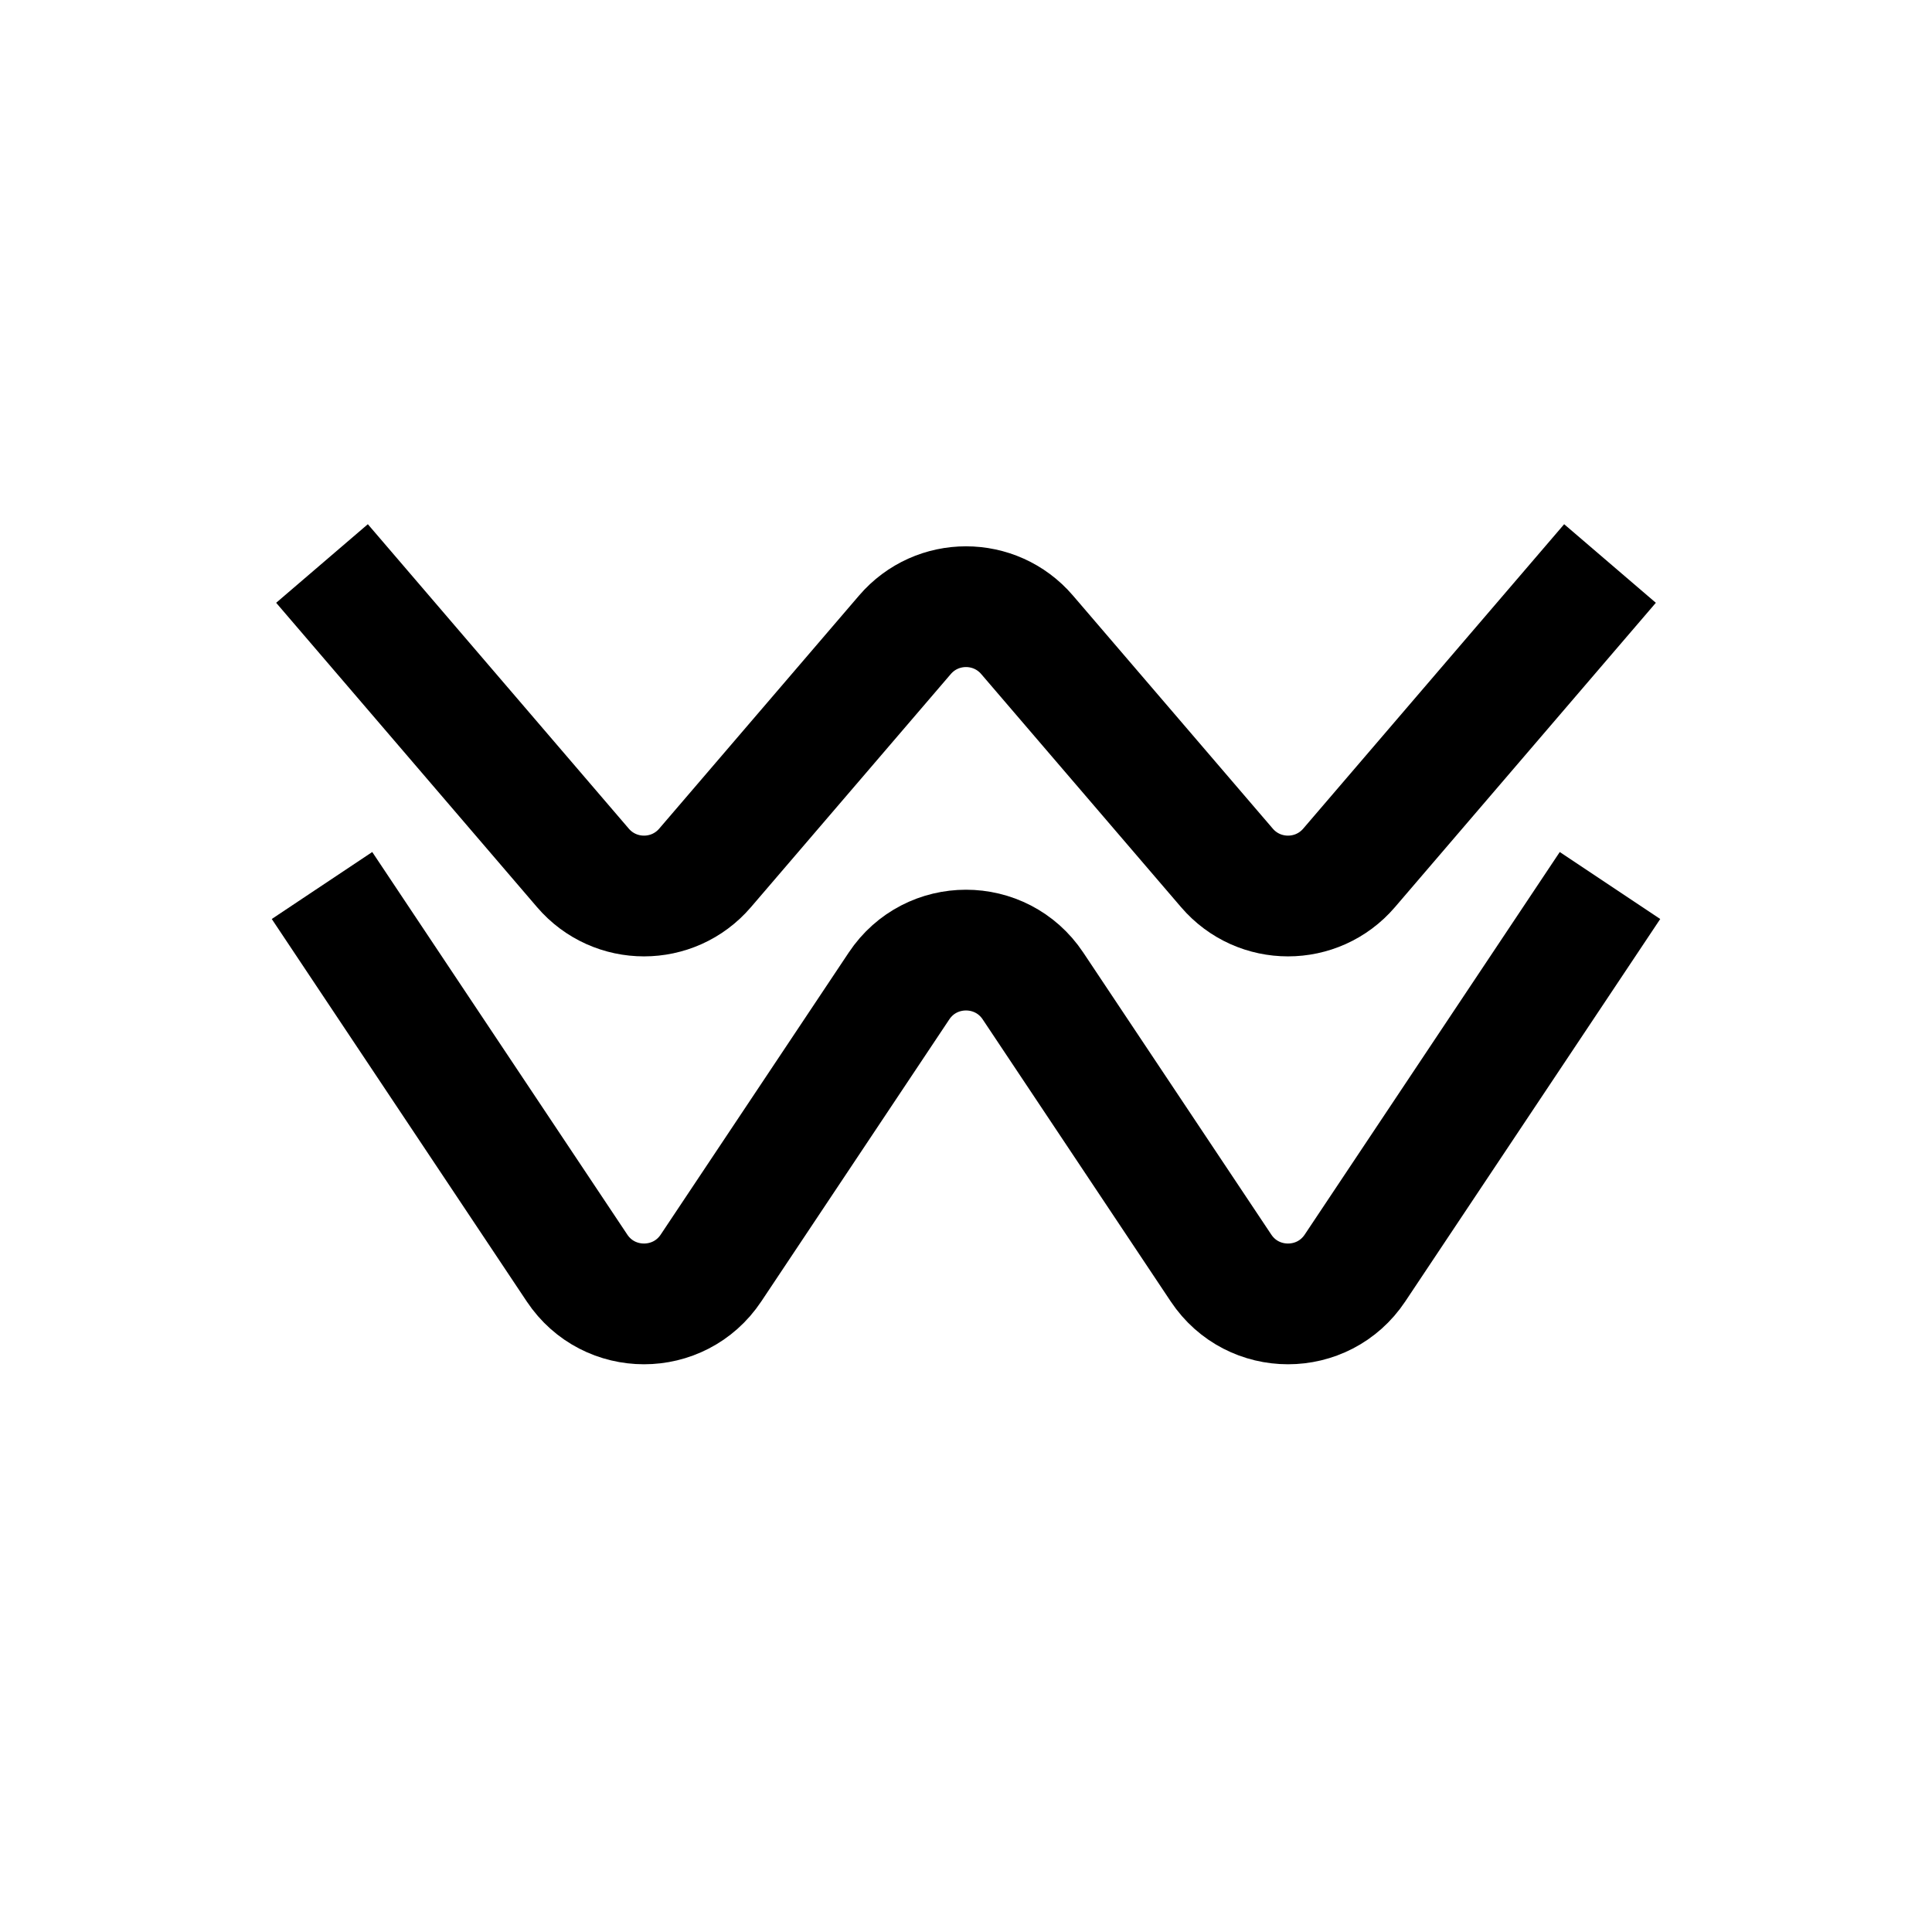
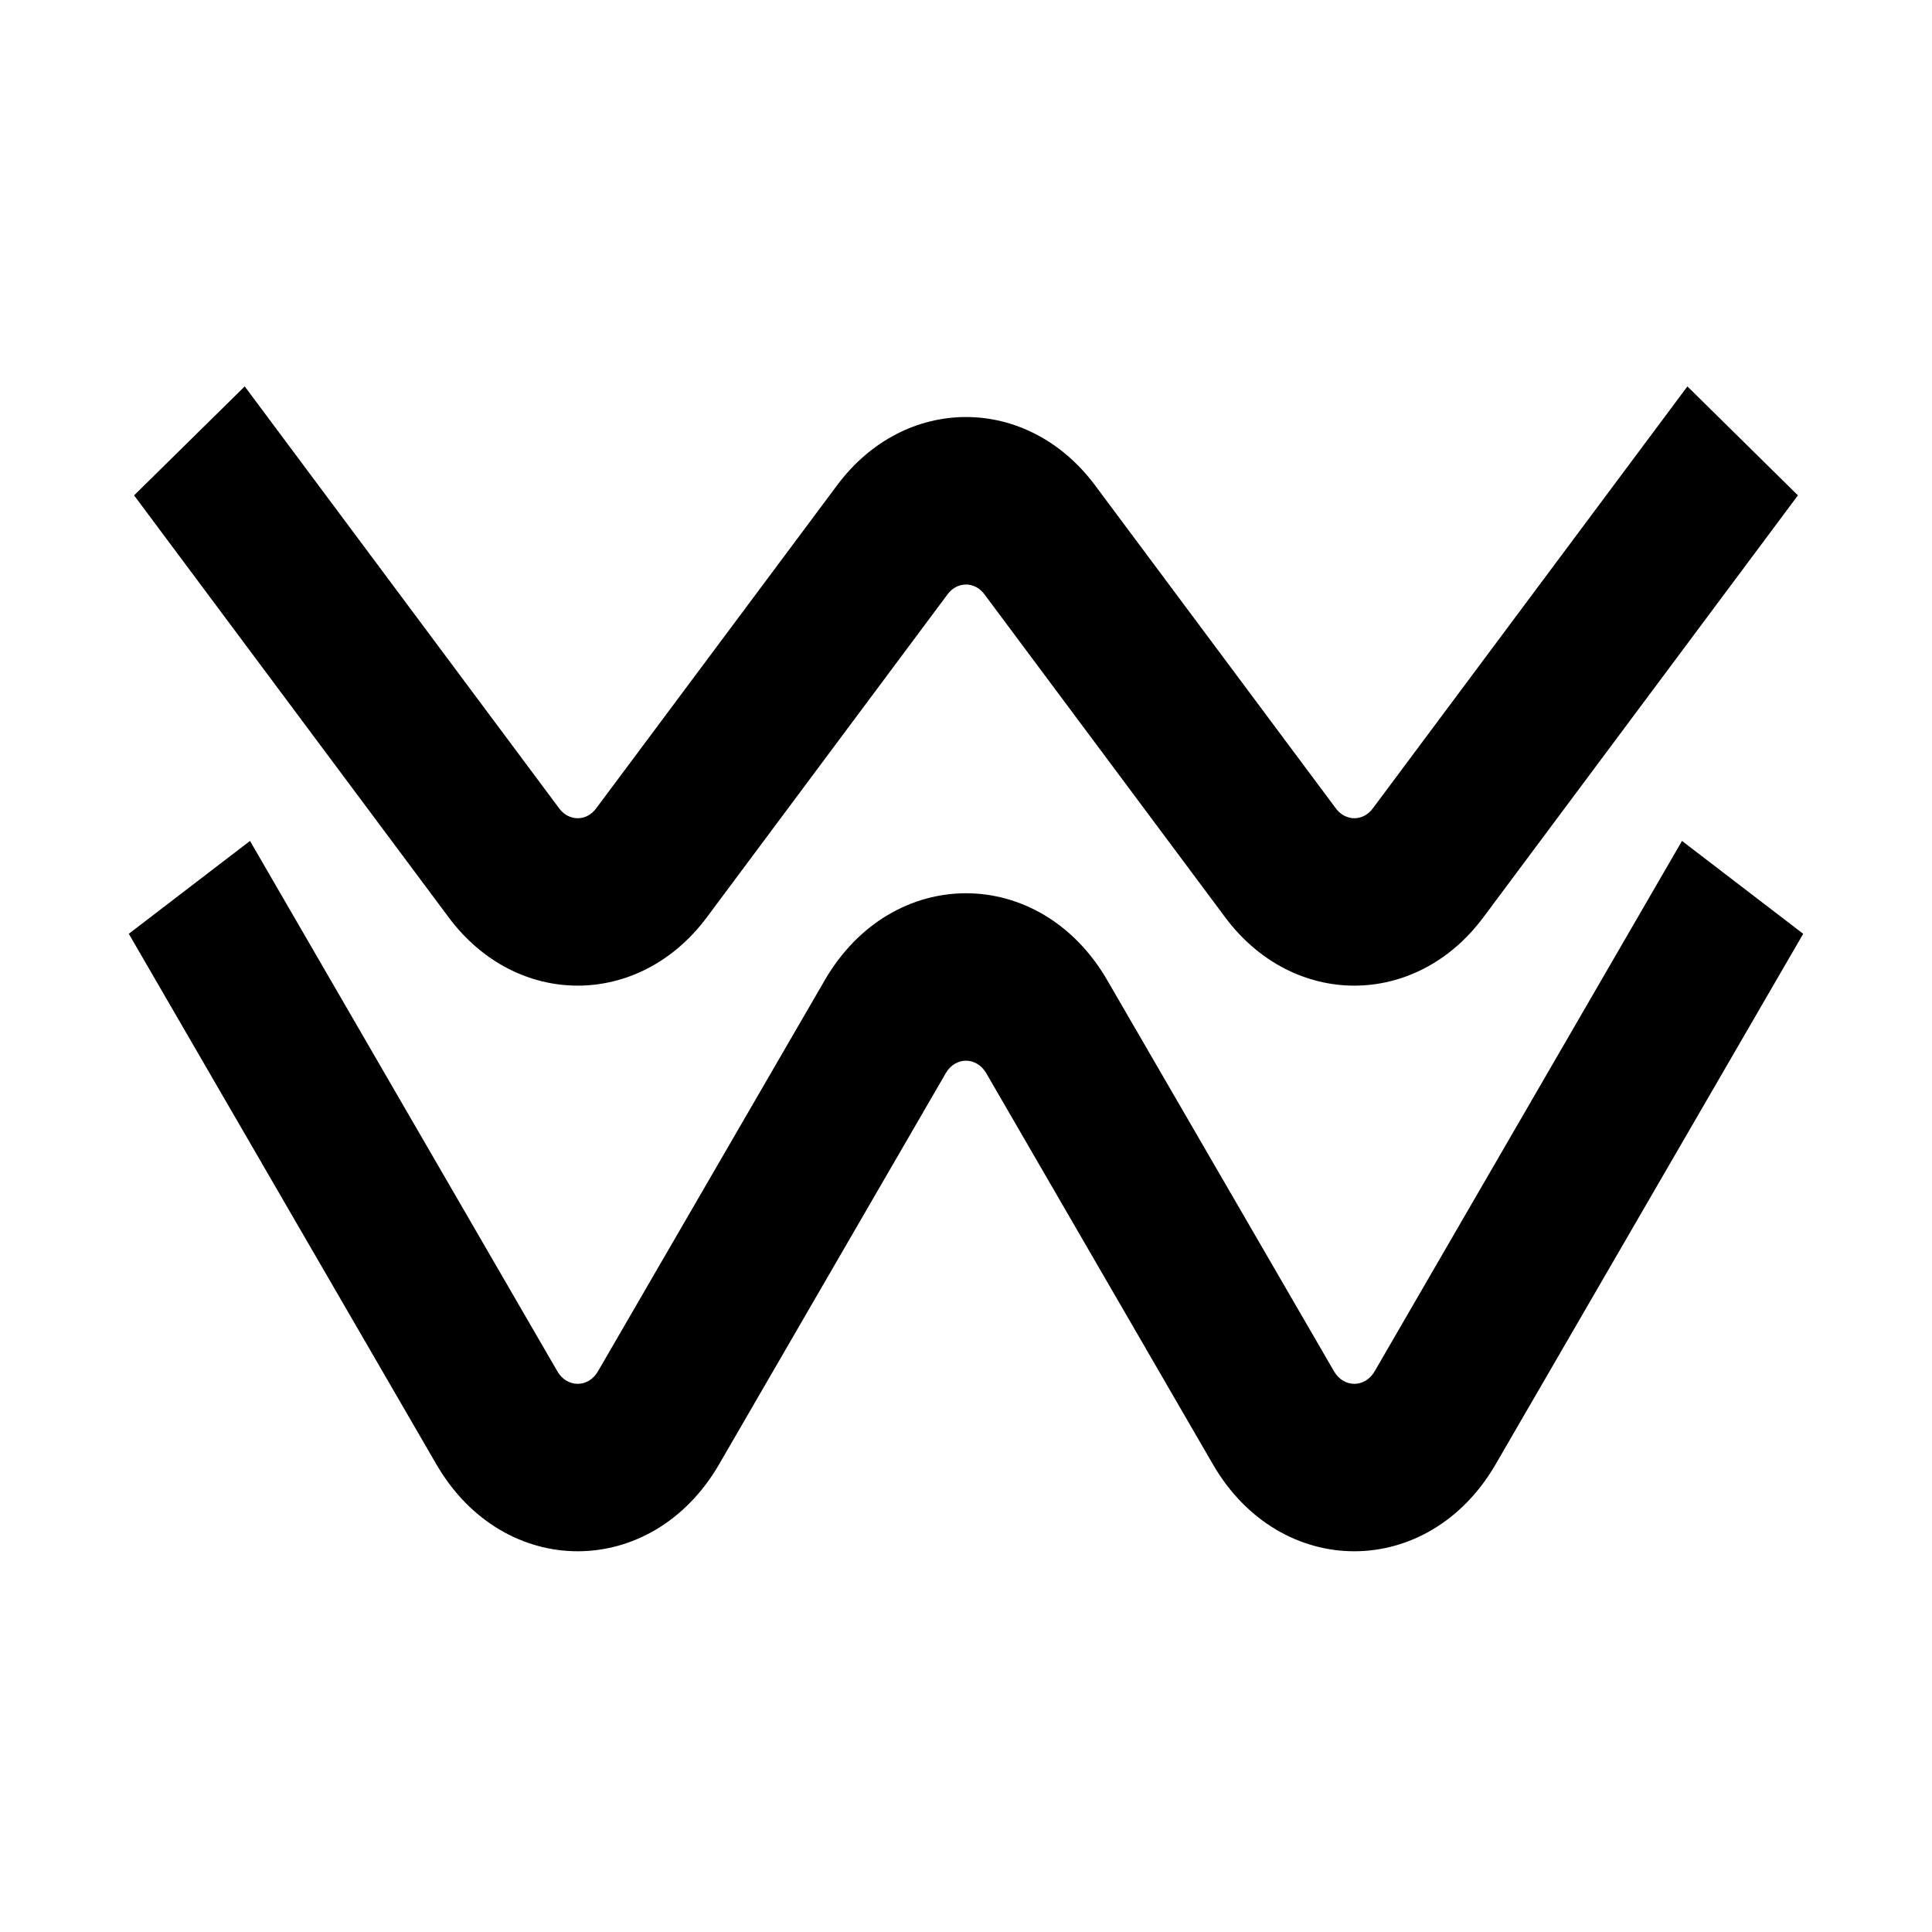
- <svg xmlns="http://www.w3.org/2000/svg" width="24" height="24" viewBox="0 0 24 24" fill="none">
-   <path d="M20 11L16.832 15.752C16.436 16.346 15.564 16.346 15.168 15.752L12.832 12.248C12.436 11.654 11.564 11.654 11.168 12.248L8.832 15.752C8.436 16.346 7.564 16.346 7.168 15.752L4 11" stroke="black" stroke-width="1.5" />
-   <path d="M20 7L16.759 10.781C16.36 11.247 15.64 11.247 15.241 10.781L12.759 7.886C12.36 7.42 11.64 7.42 11.241 7.886L8.759 10.781C8.36 11.247 7.64 11.247 7.241 10.781L4 7" stroke="black" stroke-width="1.5" />
+ <svg xmlns="http://www.w3.org/2000/svg" width="15" height="15" viewBox="0 0 15 15" fill="none">
+   <path fill-rule="evenodd" clip-rule="evenodd" d="M10.358 10.648C10.433 10.776 10.597 10.776 10.672 10.648L13.059 6.529L14 7.25L11.612 11.369C11.09 12.269 9.939 12.269 9.417 11.369L7.657 8.332C7.582 8.203 7.418 8.203 7.343 8.332L5.583 11.369C5.061 12.269 3.91 12.269 3.388 11.369L1 7.25L1.941 6.529L4.328 10.648C4.403 10.776 4.567 10.776 4.642 10.648L6.403 7.611C6.925 6.71 8.075 6.71 8.597 7.611L10.358 10.648Z" fill="black" />
+   <path fill-rule="evenodd" clip-rule="evenodd" d="M10.372 6.277C10.447 6.378 10.583 6.378 10.658 6.277L13.101 3L13.959 3.846L11.516 7.123C10.99 7.829 10.04 7.829 9.513 7.123L7.643 4.614C7.568 4.513 7.432 4.513 7.357 4.614L5.487 7.123C4.96 7.829 4.01 7.829 3.484 7.123L1.041 3.846L1.9 3L4.342 6.277C4.417 6.378 4.553 6.378 4.628 6.277L6.499 3.768C7.025 3.061 7.975 3.061 8.502 3.768L10.372 6.277Z" fill="black" />
</svg>
